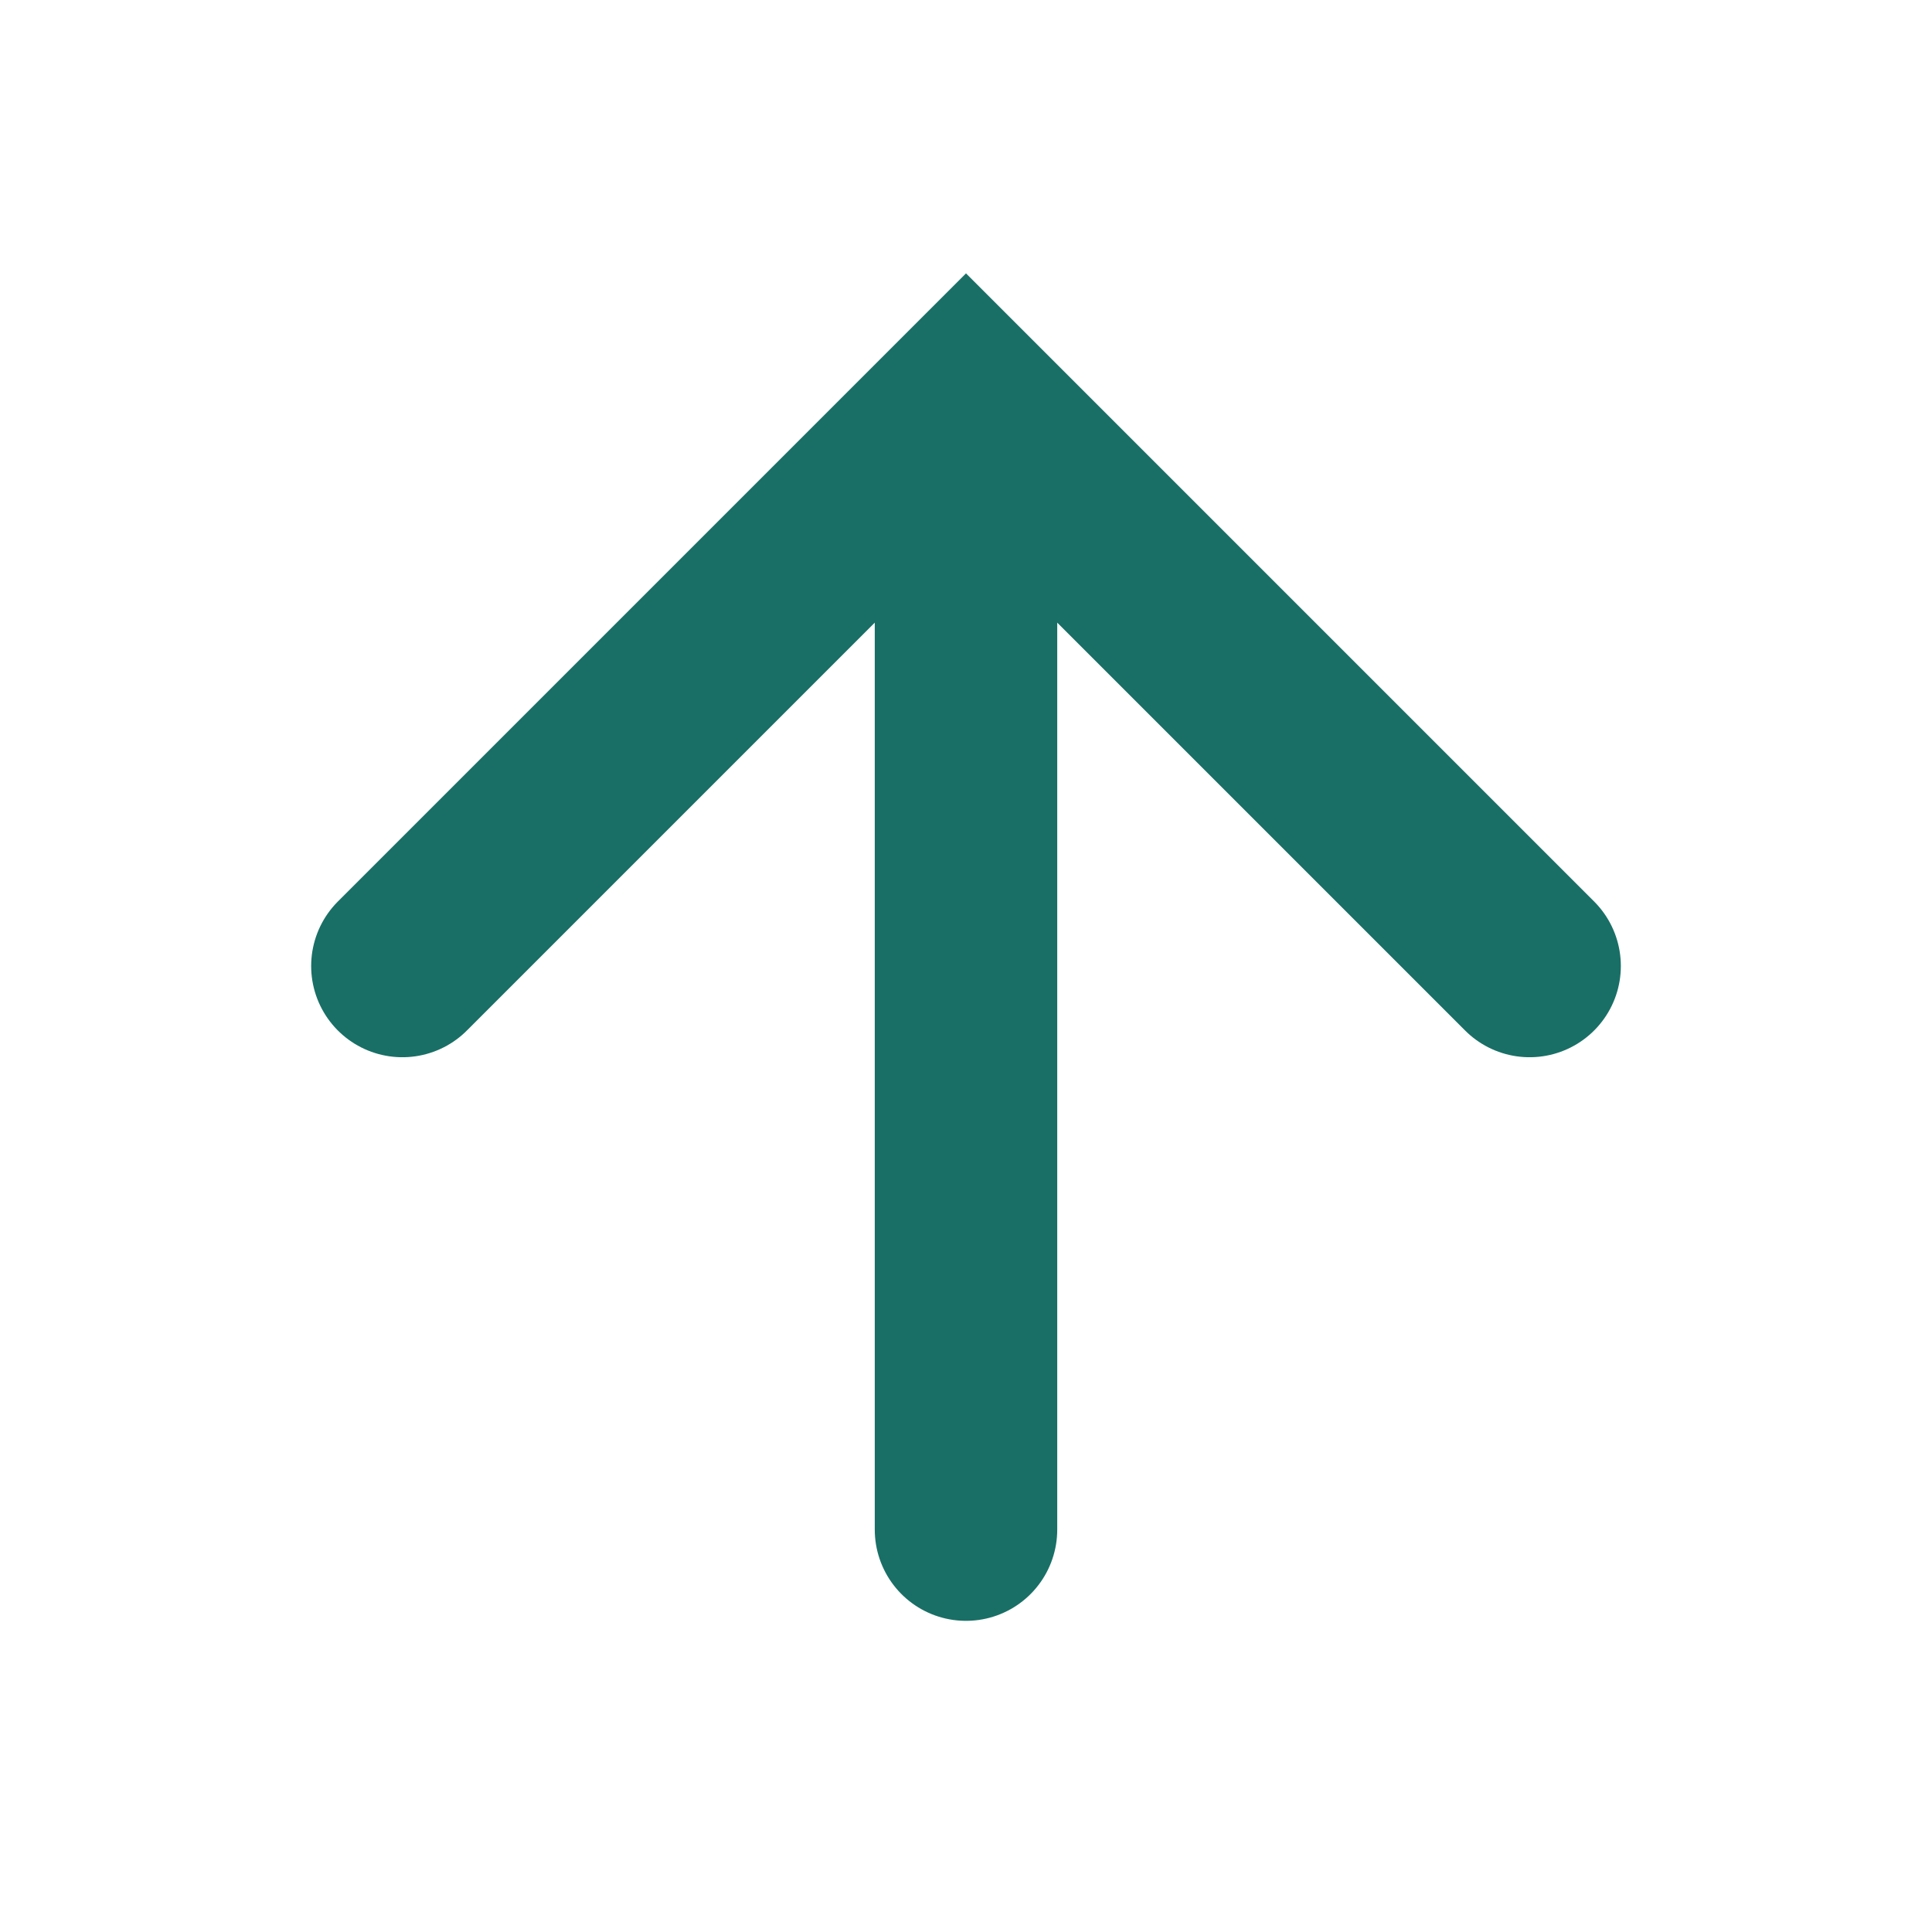
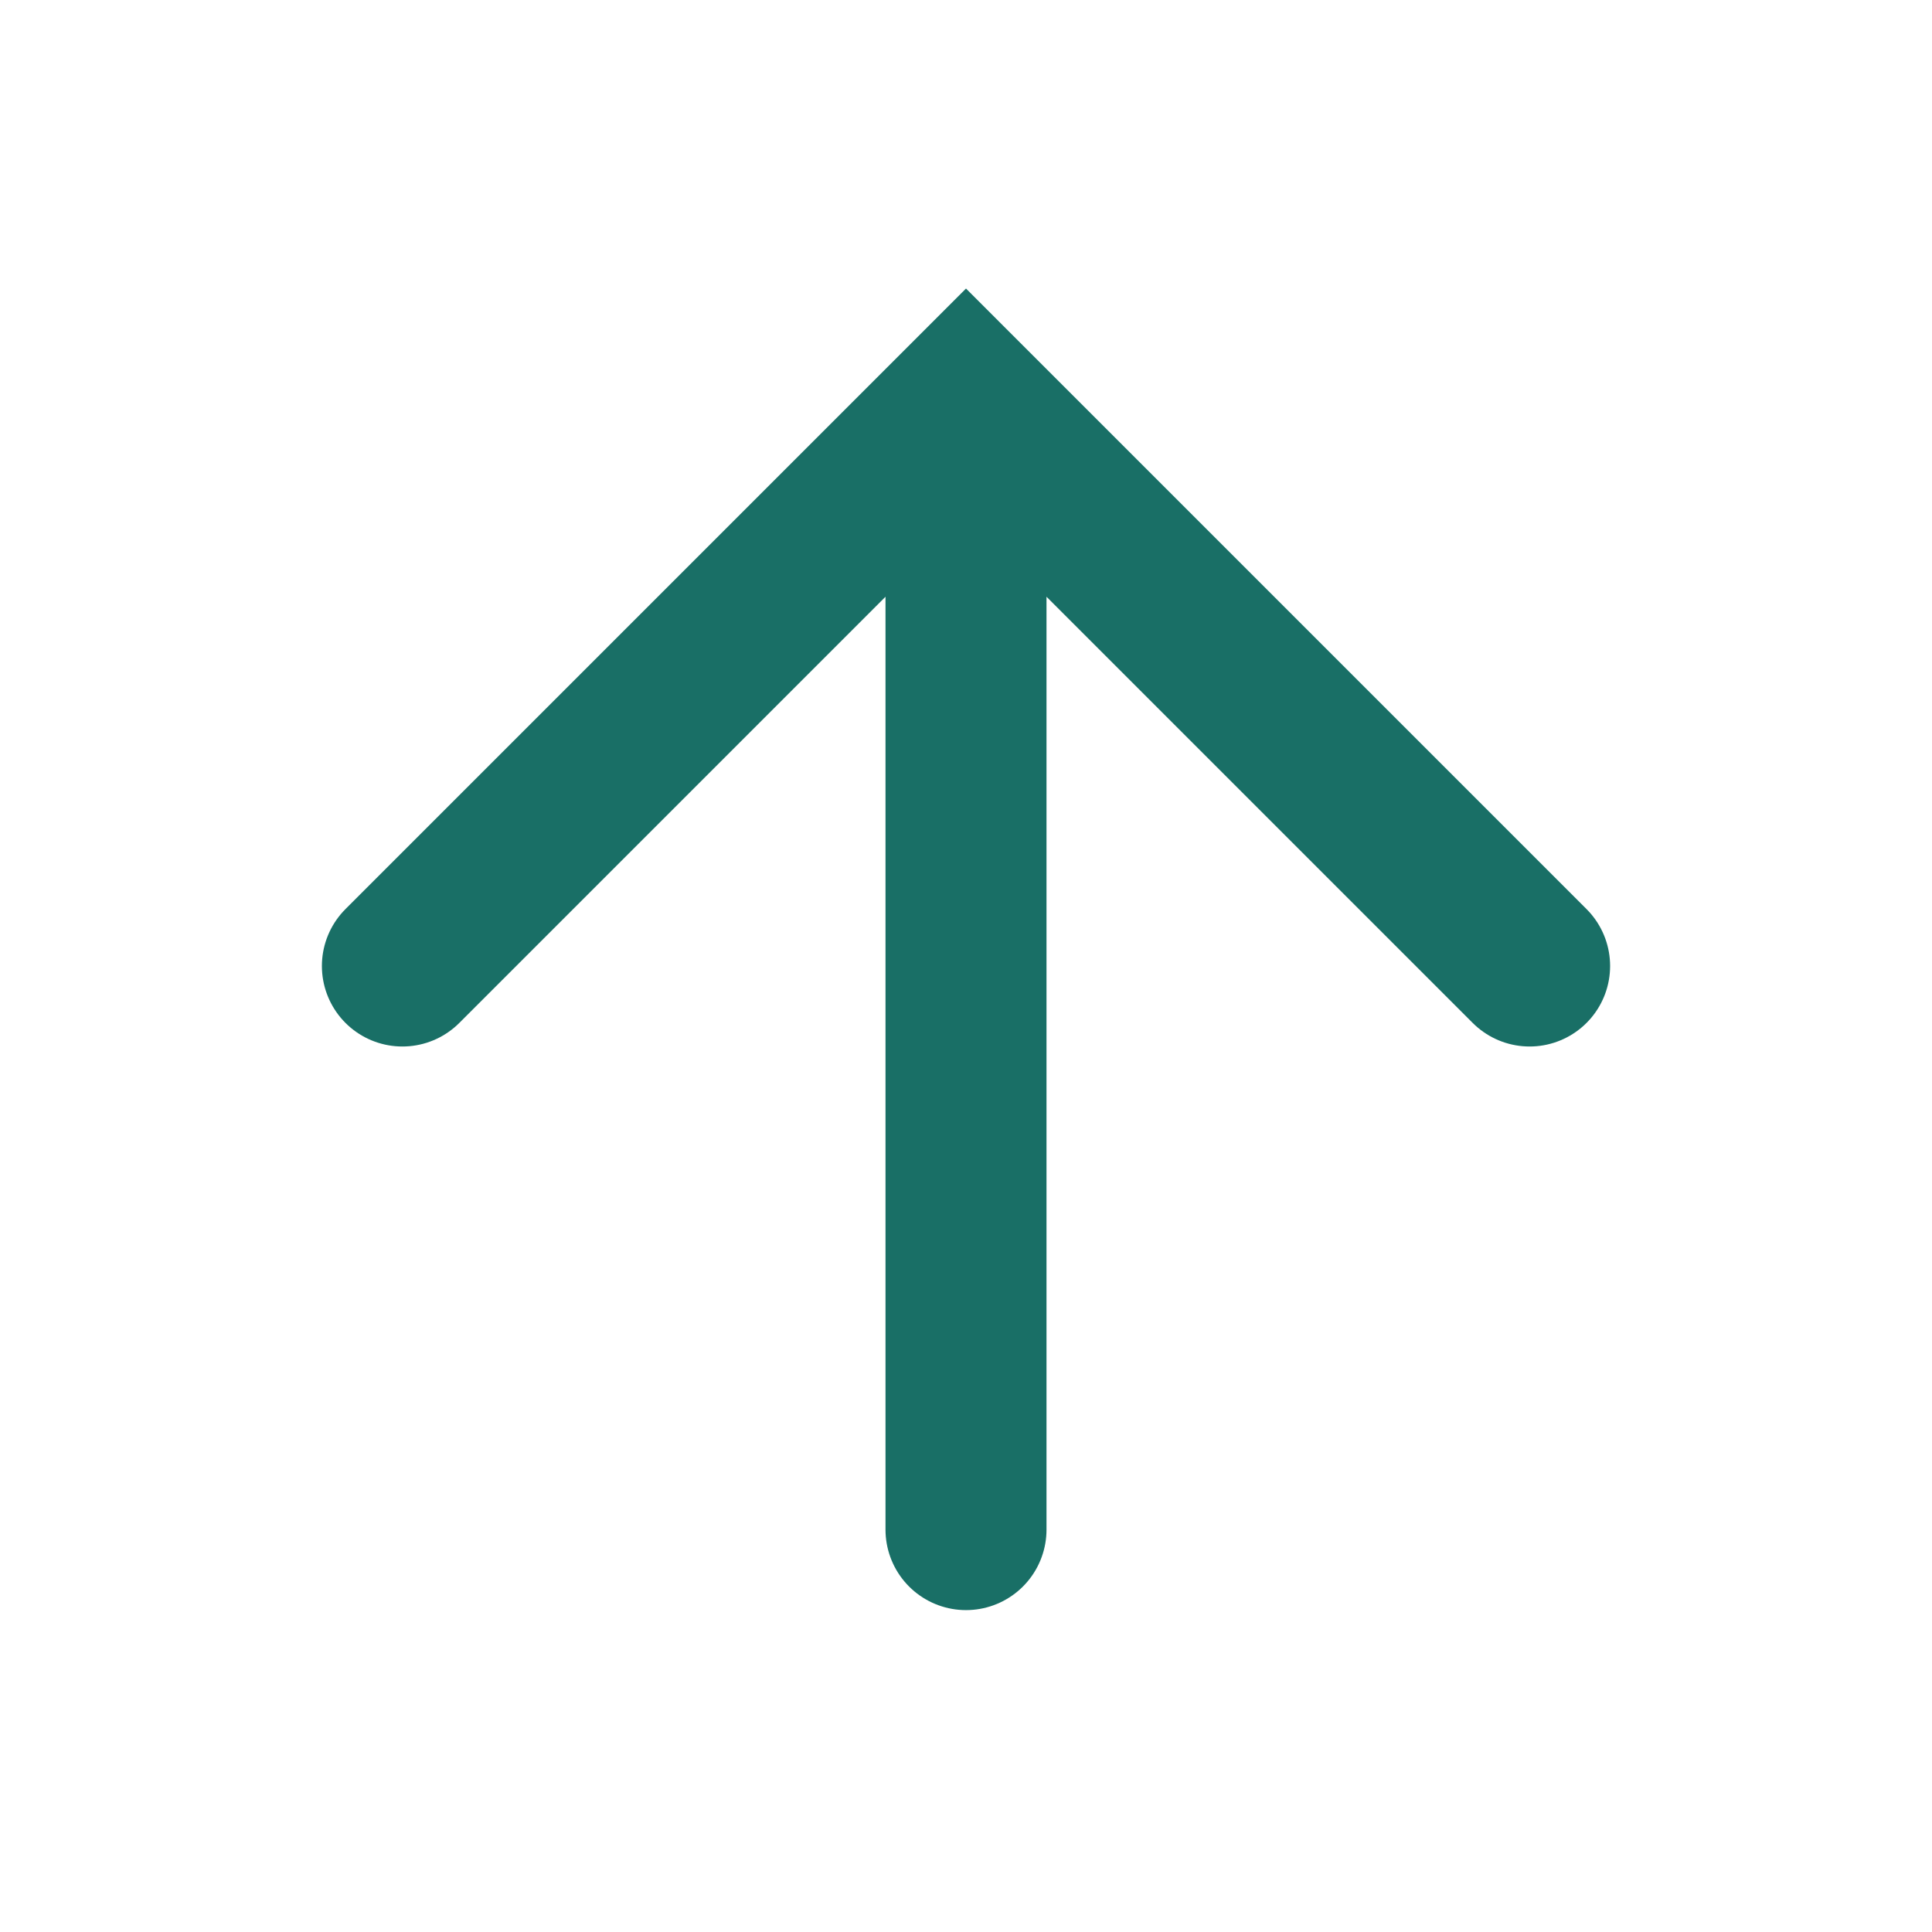
<svg xmlns="http://www.w3.org/2000/svg" preserveAspectRatio="none" overflow="visible" style="display: block;" width="18" height="18" viewBox="0 0 18 18" fill="none">
  <g id="arrow-up">
-     <path id="Vector" d="M14.251 9L9 3.749L3.749 9M9 3.749V14.251" stroke-width="1.7" stroke-linecap="round" stroke="#196F66" />
+     <path id="Vector" d="M14.251 9L9 3.749L3.749 9M9 3.749V14.251" stroke-width="1.5" stroke-linecap="round" stroke="#196F66" />
  </g>
</svg>
